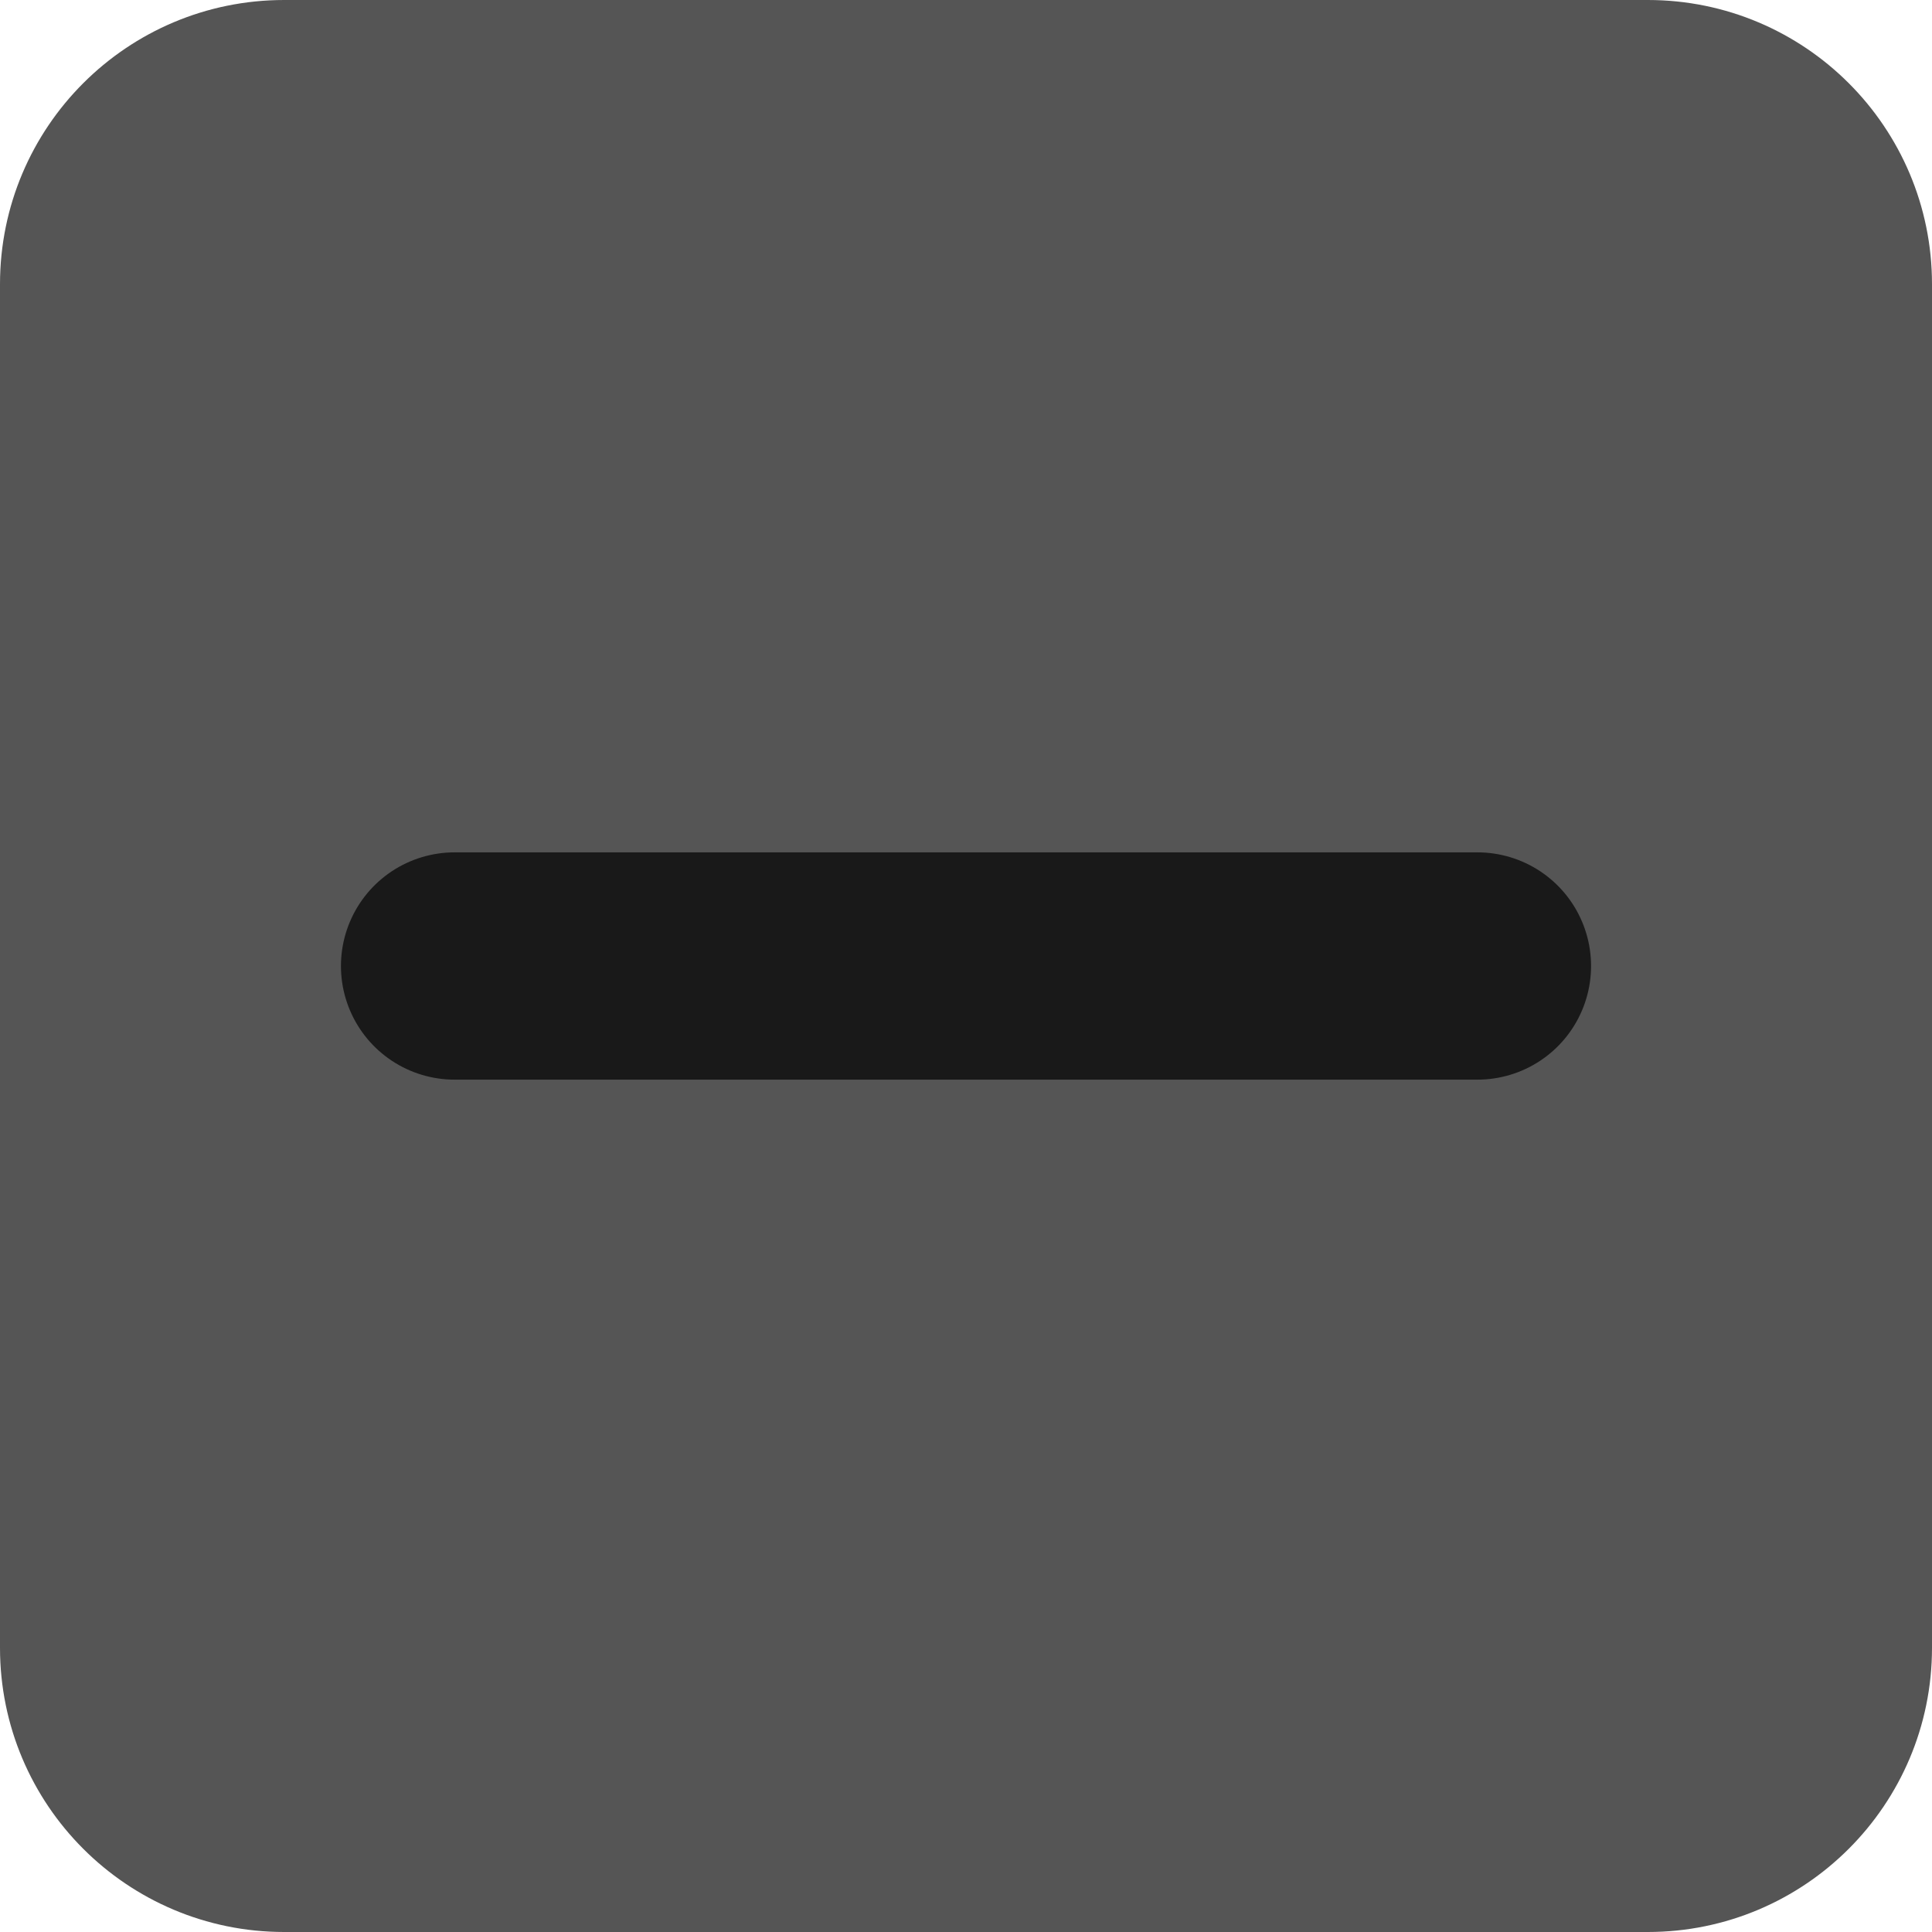
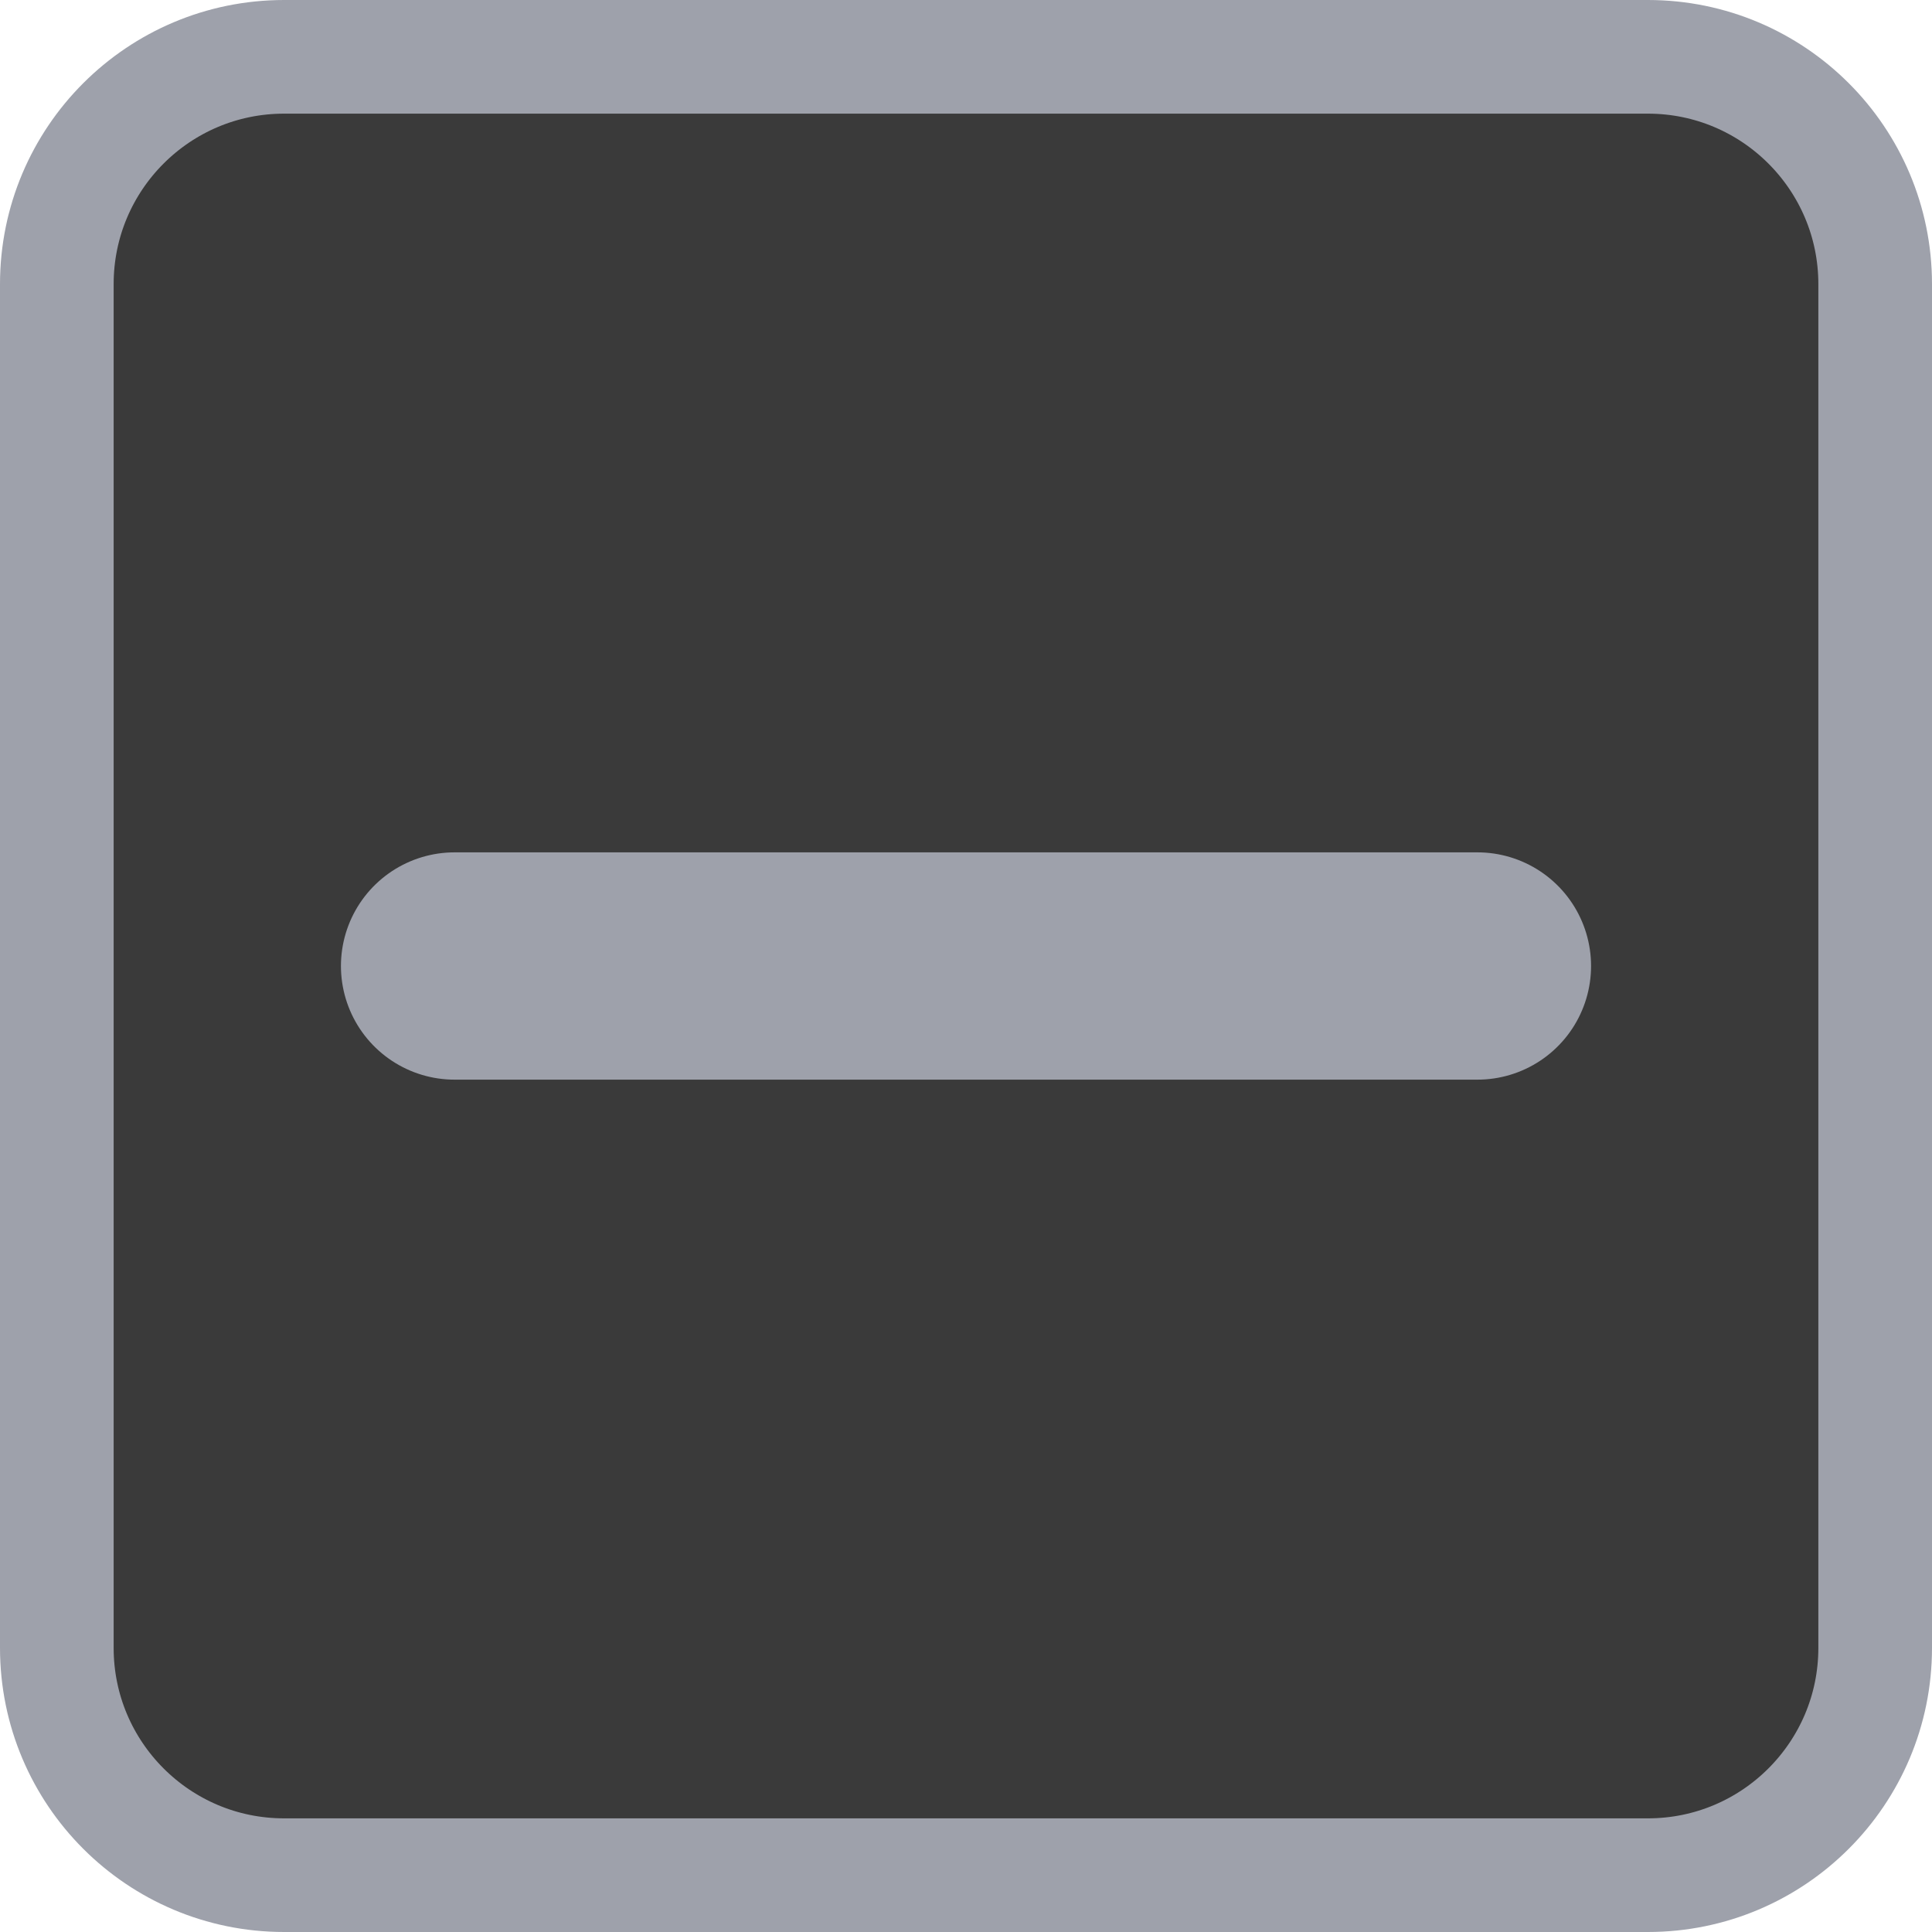
<svg xmlns="http://www.w3.org/2000/svg" width="17" height="17" viewBox="0 0 17 17">
-   <rect x="0.5" y="0.5" width="16" height="16" rx="2" stroke="#555555" fill="#555555" stroke-width="1" />
-   <line x1="4" y1="8.5" x2="13" y2="8.5" stroke="#191919" stroke-width="2" stroke-linecap="round" />
+   <rect x="0.5" y="0.5" width="16" height="16" rx="2" stroke="#9ea1ab" fill="#3a3a3a" stroke-width="1" />
+   <line x1="4" y1="8.5" x2="13" y2="8.5" stroke="#9ea1ab" stroke-width="2" stroke-linecap="round" />
</svg>
